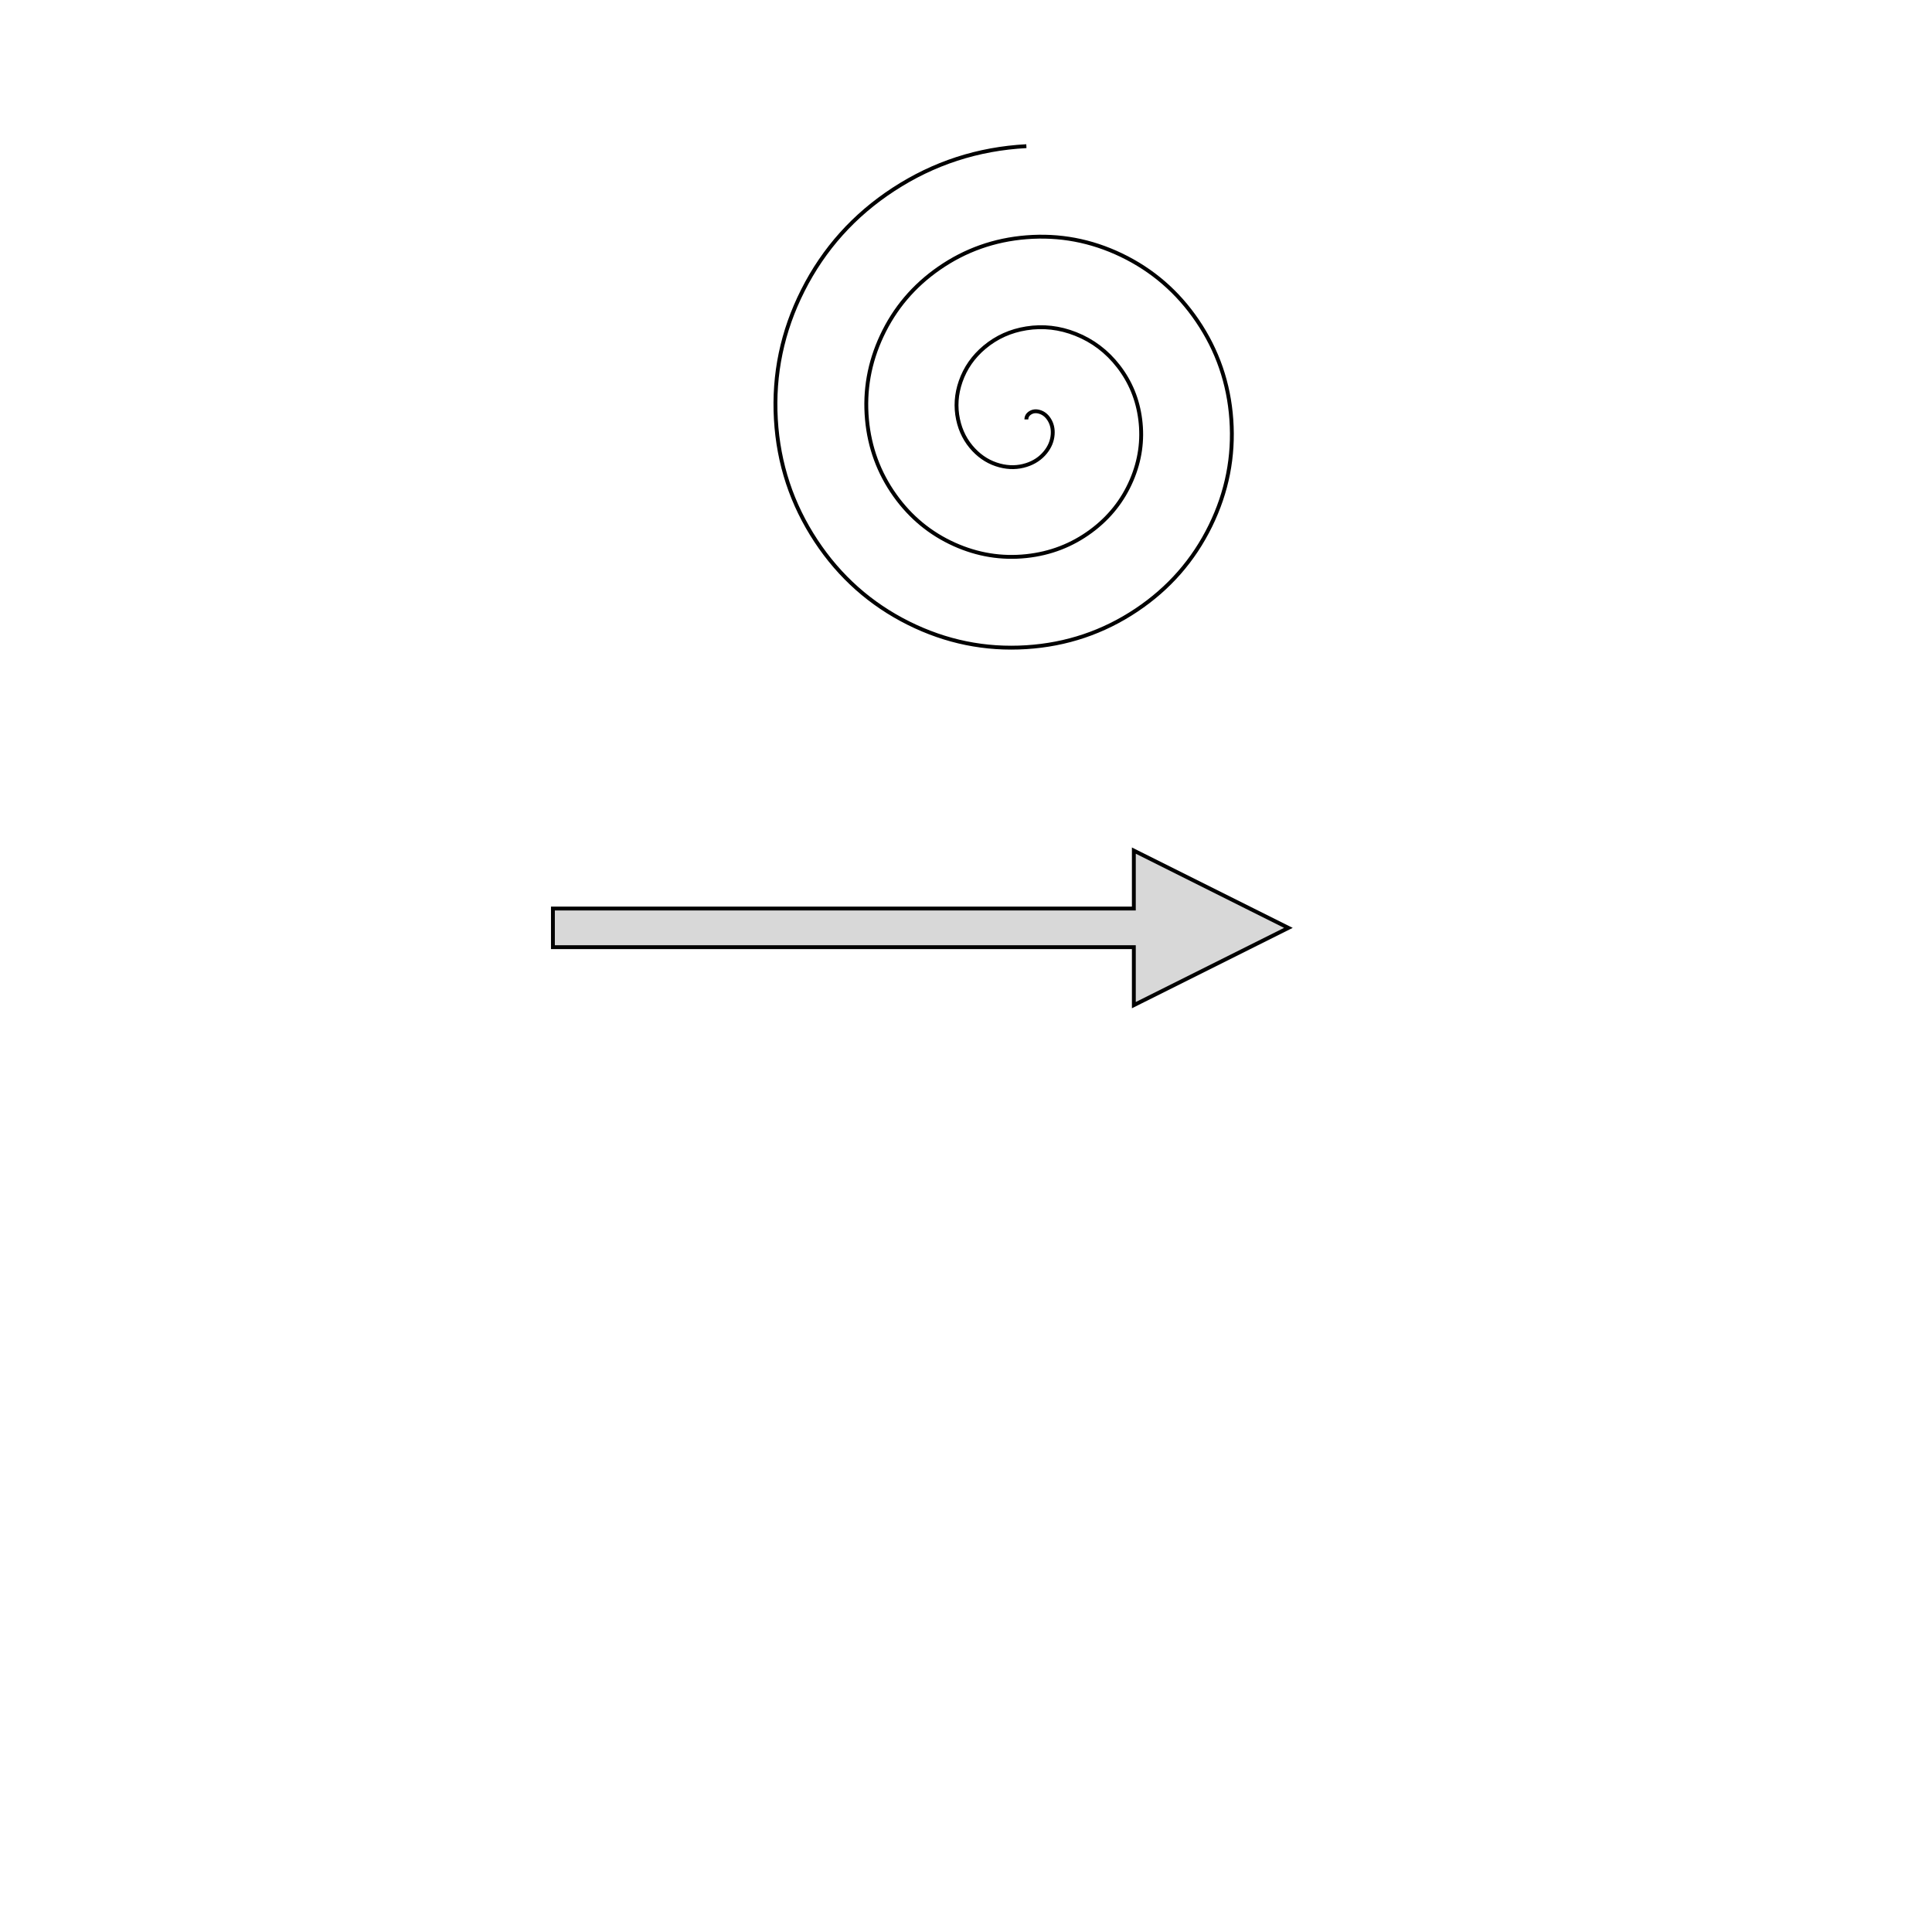
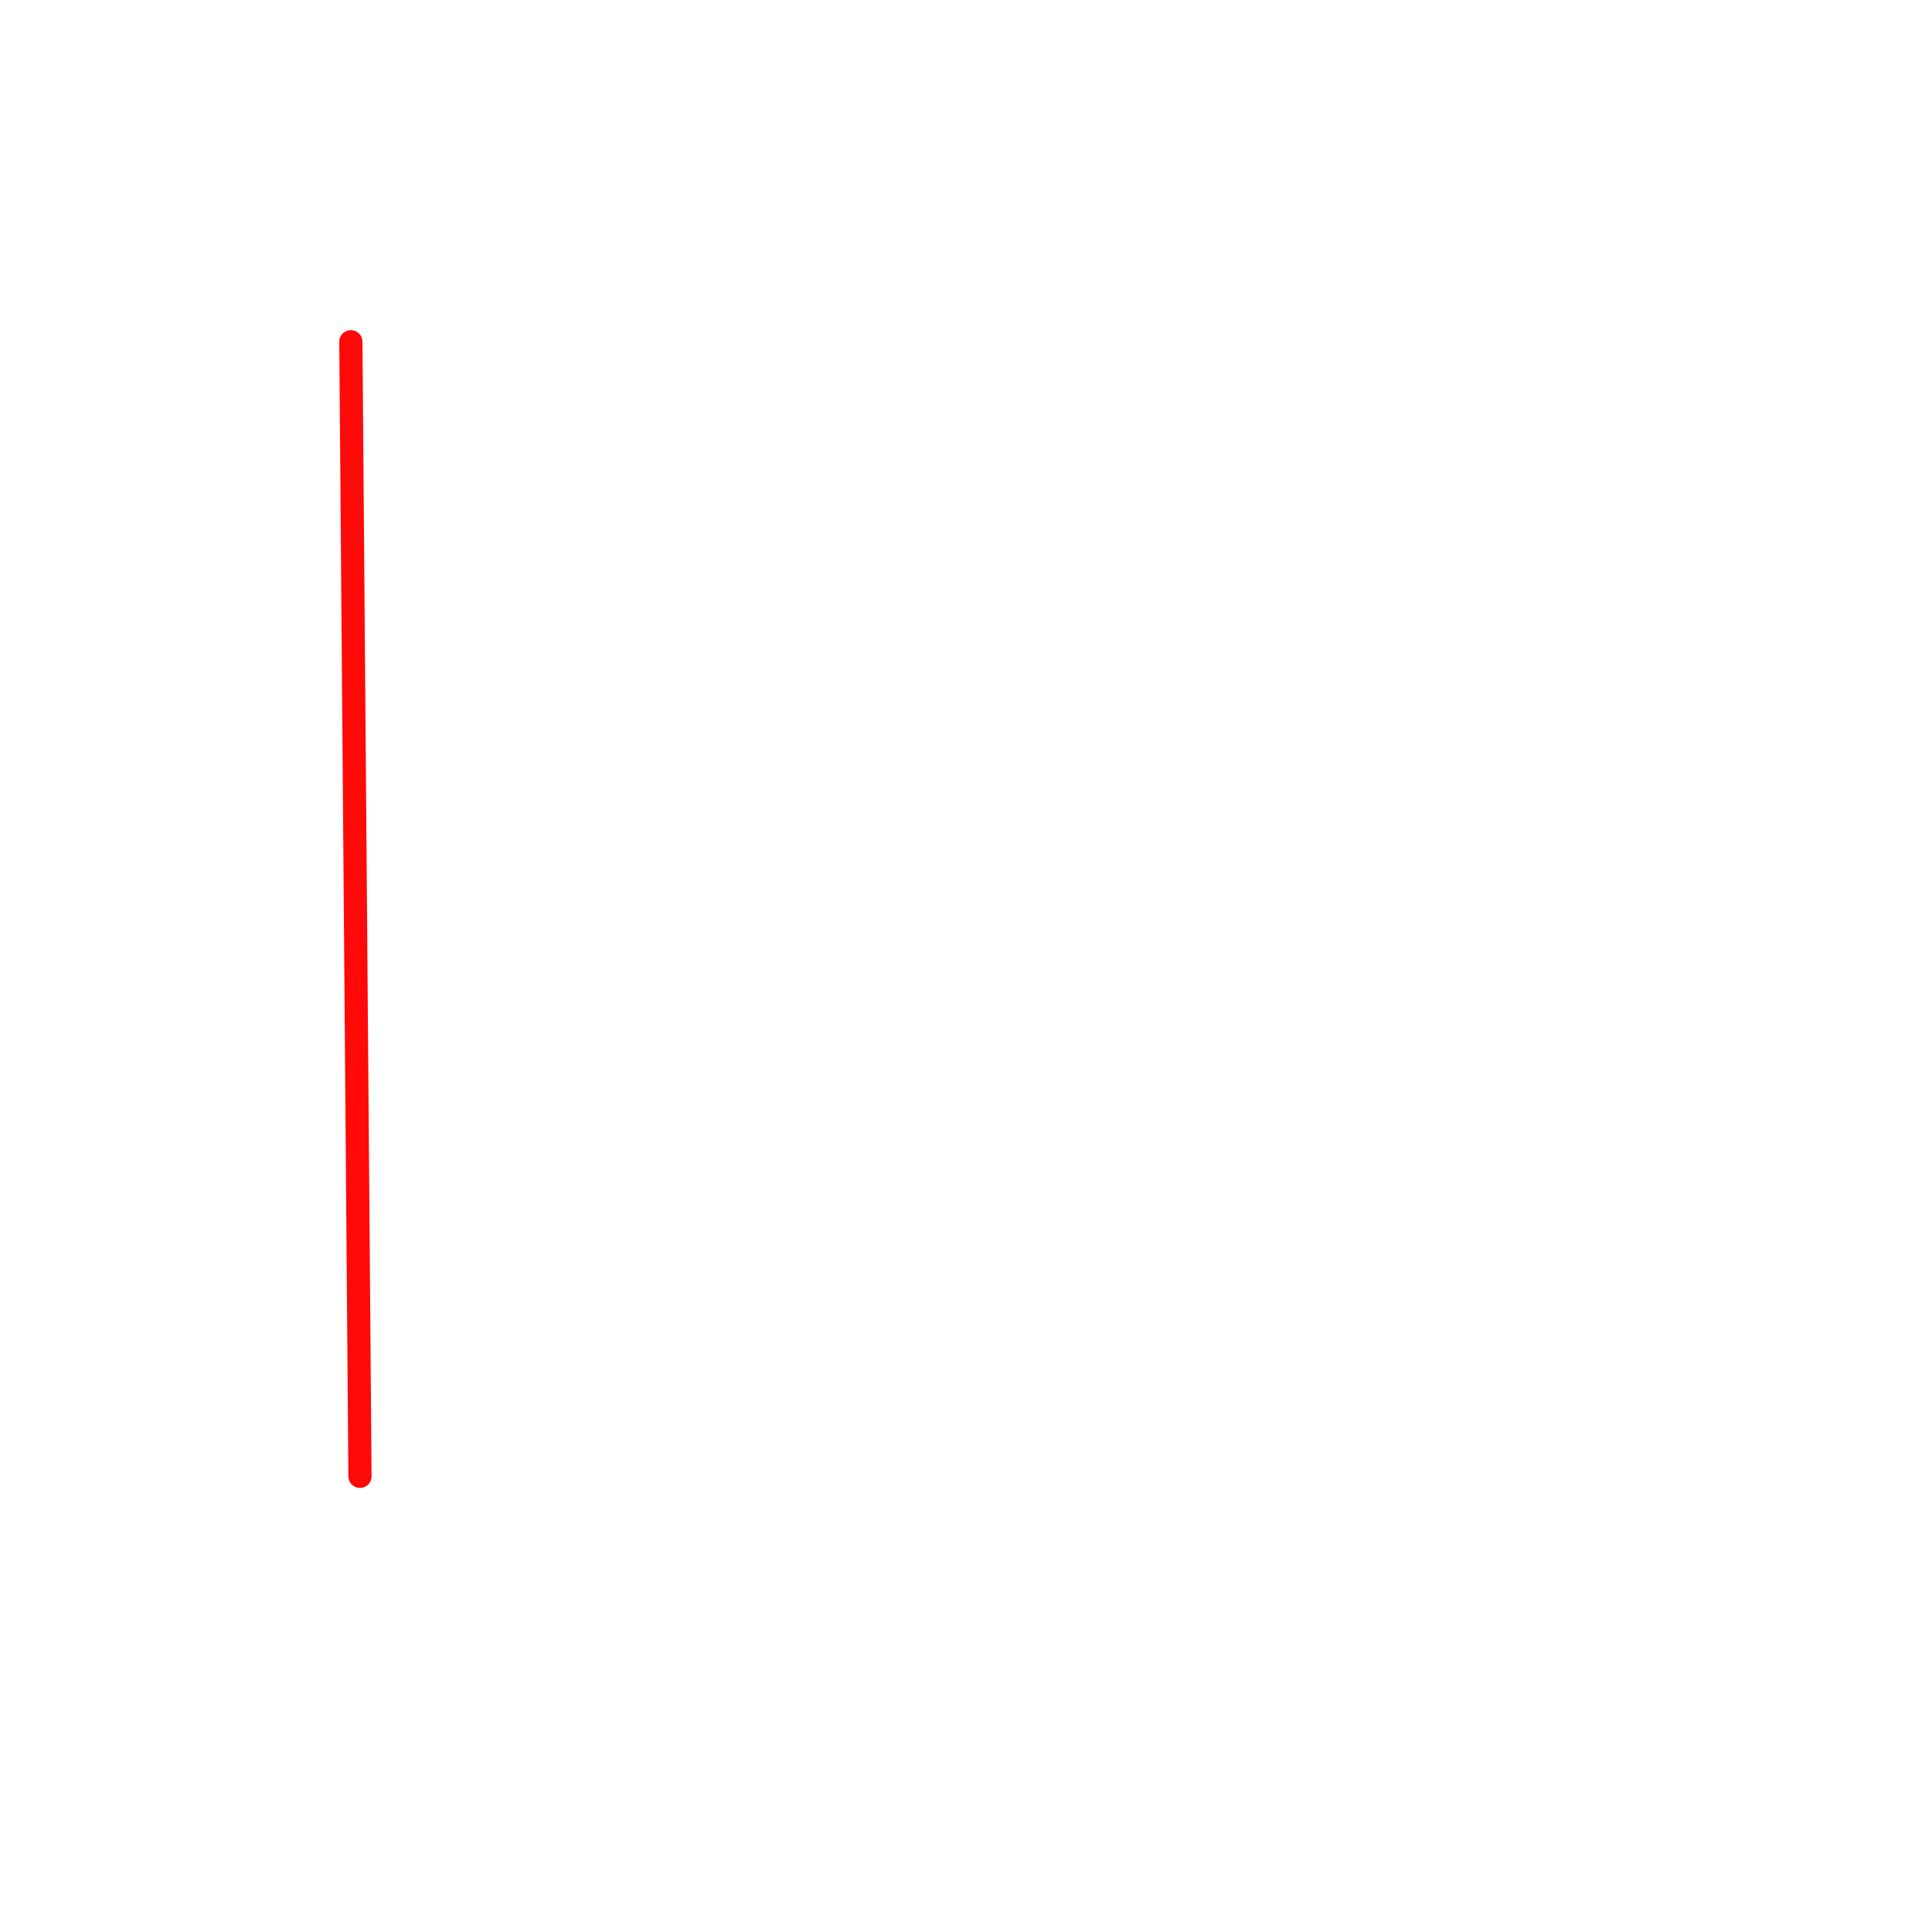
- <svg xmlns="http://www.w3.org/2000/svg" xmlns:ns1="https://boxy-svg.com" viewBox="0 0 500 500">
-   <path d="M 143.093 235.132 H 293.437 L 293.437 220.132 L 333.437 240.132 L 293.437 260.132 L 293.437 245.132 H 143.093 V 235.132 Z" style="fill: rgb(216, 216, 216); stroke: rgb(0, 0, 0);" ns1:shape="arrow 143.093 220.132 190.344 40 10 40 0 1@77476dc3" />
-   <path d="M 265.625 108.553 Q 265.625 107.474 266.607 106.852 Q 267.656 106.187 269.028 106.588 Q 270.552 107.035 271.519 108.553 Q 272.605 110.259 272.43 112.482 Q 272.236 114.968 270.536 117.06 Q 268.654 119.376 265.625 120.34 Q 262.304 121.398 258.749 120.462 Q 254.887 119.447 252.014 116.411 Q 248.917 113.139 247.944 108.553 Q 246.902 103.643 248.611 98.73 Q 250.431 93.501 254.82 89.838 Q 259.469 85.958 265.625 84.978 Q 272.118 83.945 278.395 86.435 Q 284.99 89.052 289.444 94.801 Q 294.109 100.822 295.093 108.553 Q 296.121 116.627 292.847 124.269 Q 289.436 132.231 282.324 137.476 Q 274.932 142.927 265.625 143.915 Q 255.972 144.939 246.962 140.879 Q 237.634 136.675 231.598 128.199 Q 225.359 119.438 224.369 108.553 Q 223.348 97.32 228.195 86.943 Q 233.191 76.249 243.033 69.422 Q 253.162 62.395 265.625 61.404 Q 278.437 60.384 290.182 66.019 Q 302.243 71.806 309.86 83.014 Q 317.675 94.512 318.668 108.553 Q 319.686 122.945 313.263 136.057 Q 306.685 149.485 294.111 157.892 Q 281.244 166.495 265.625 167.49 Q 249.654 168.506 235.174 161.295 Q 220.379 153.927 211.182 139.986 Q 201.79 125.751 200.795 108.553 Q 199.779 91.003 207.779 75.156 Q 215.938 58.993 231.245 49.006 Q 246.848 38.825 265.625 37.829 Q 263.911 37.92 265.625 37.829" style="stroke: rgb(0, 0, 0); fill: none;" ns1:shape="spiral 265.625 108.553 0 70.724 0 1080 1@b13a9091" />
+ <svg xmlns="http://www.w3.org/2000/svg" viewBox="0 0 500 500">
+   <line style="fill: none; stroke-linecap: round; stroke-linejoin: round; stroke-width: 6px; stroke: rgb(255, 9, 9);" x1="90.802" y1="88.443" x2="93.16" y2="382.075" />
</svg>
